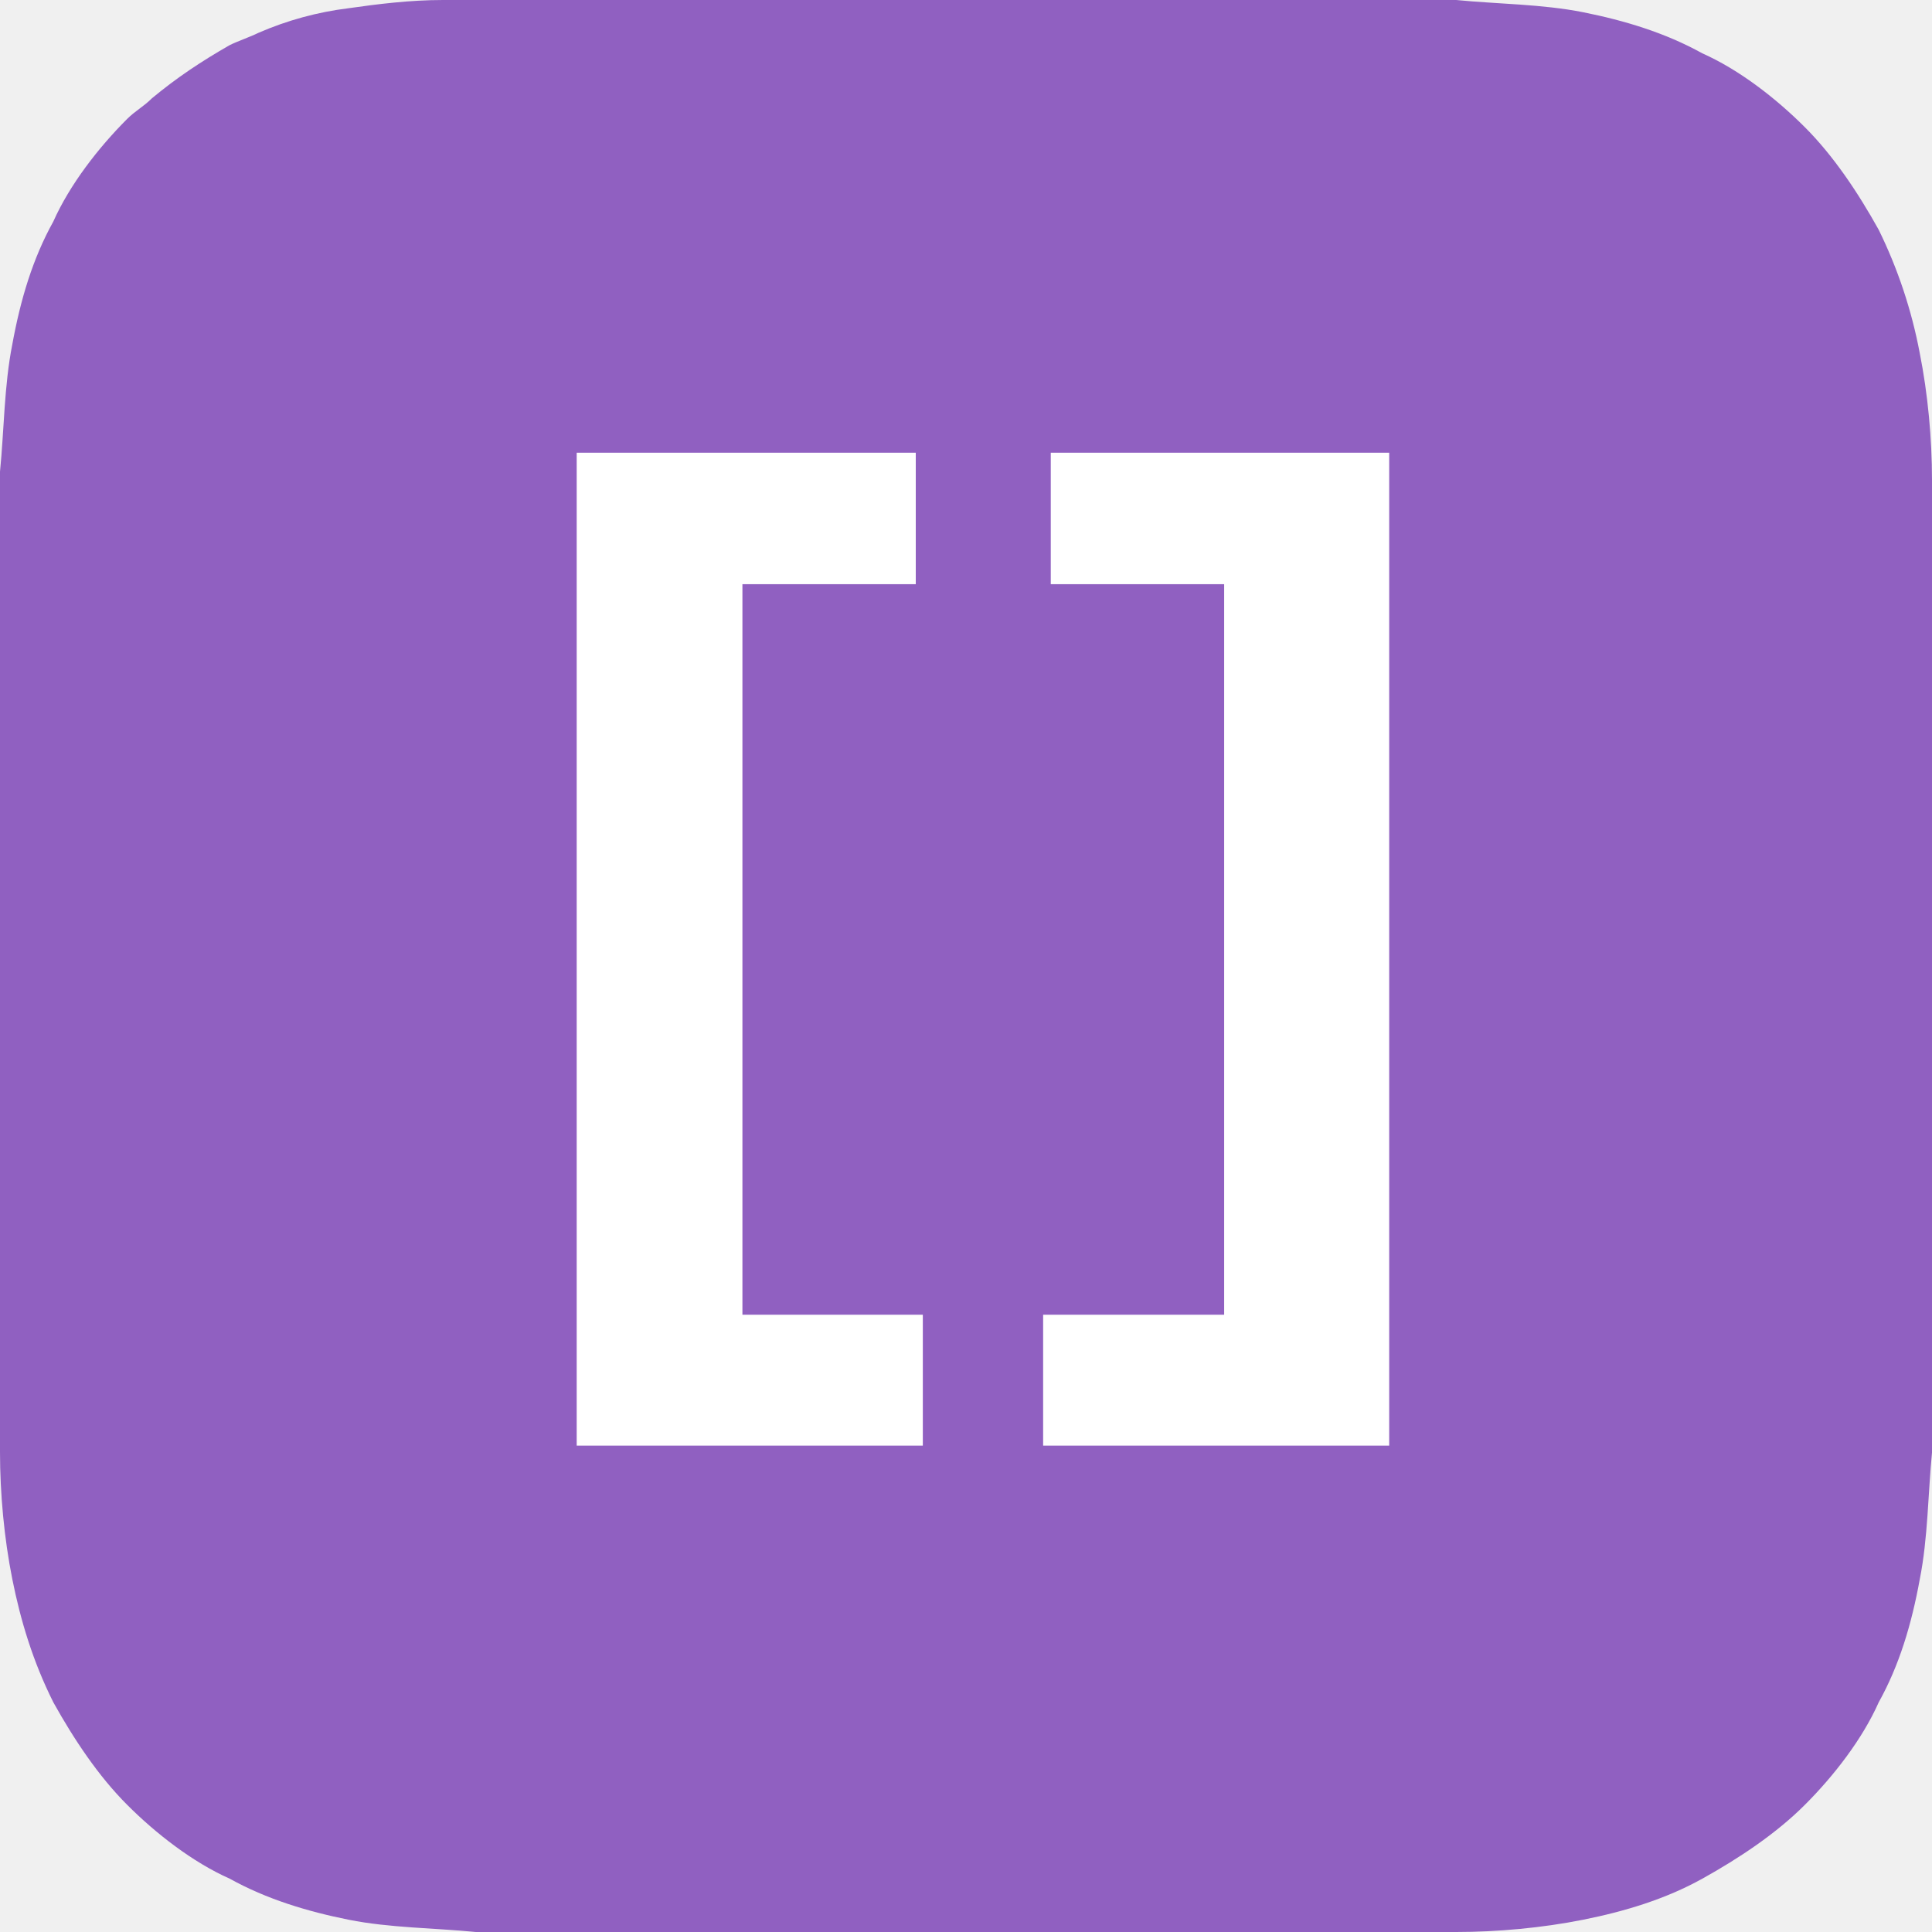
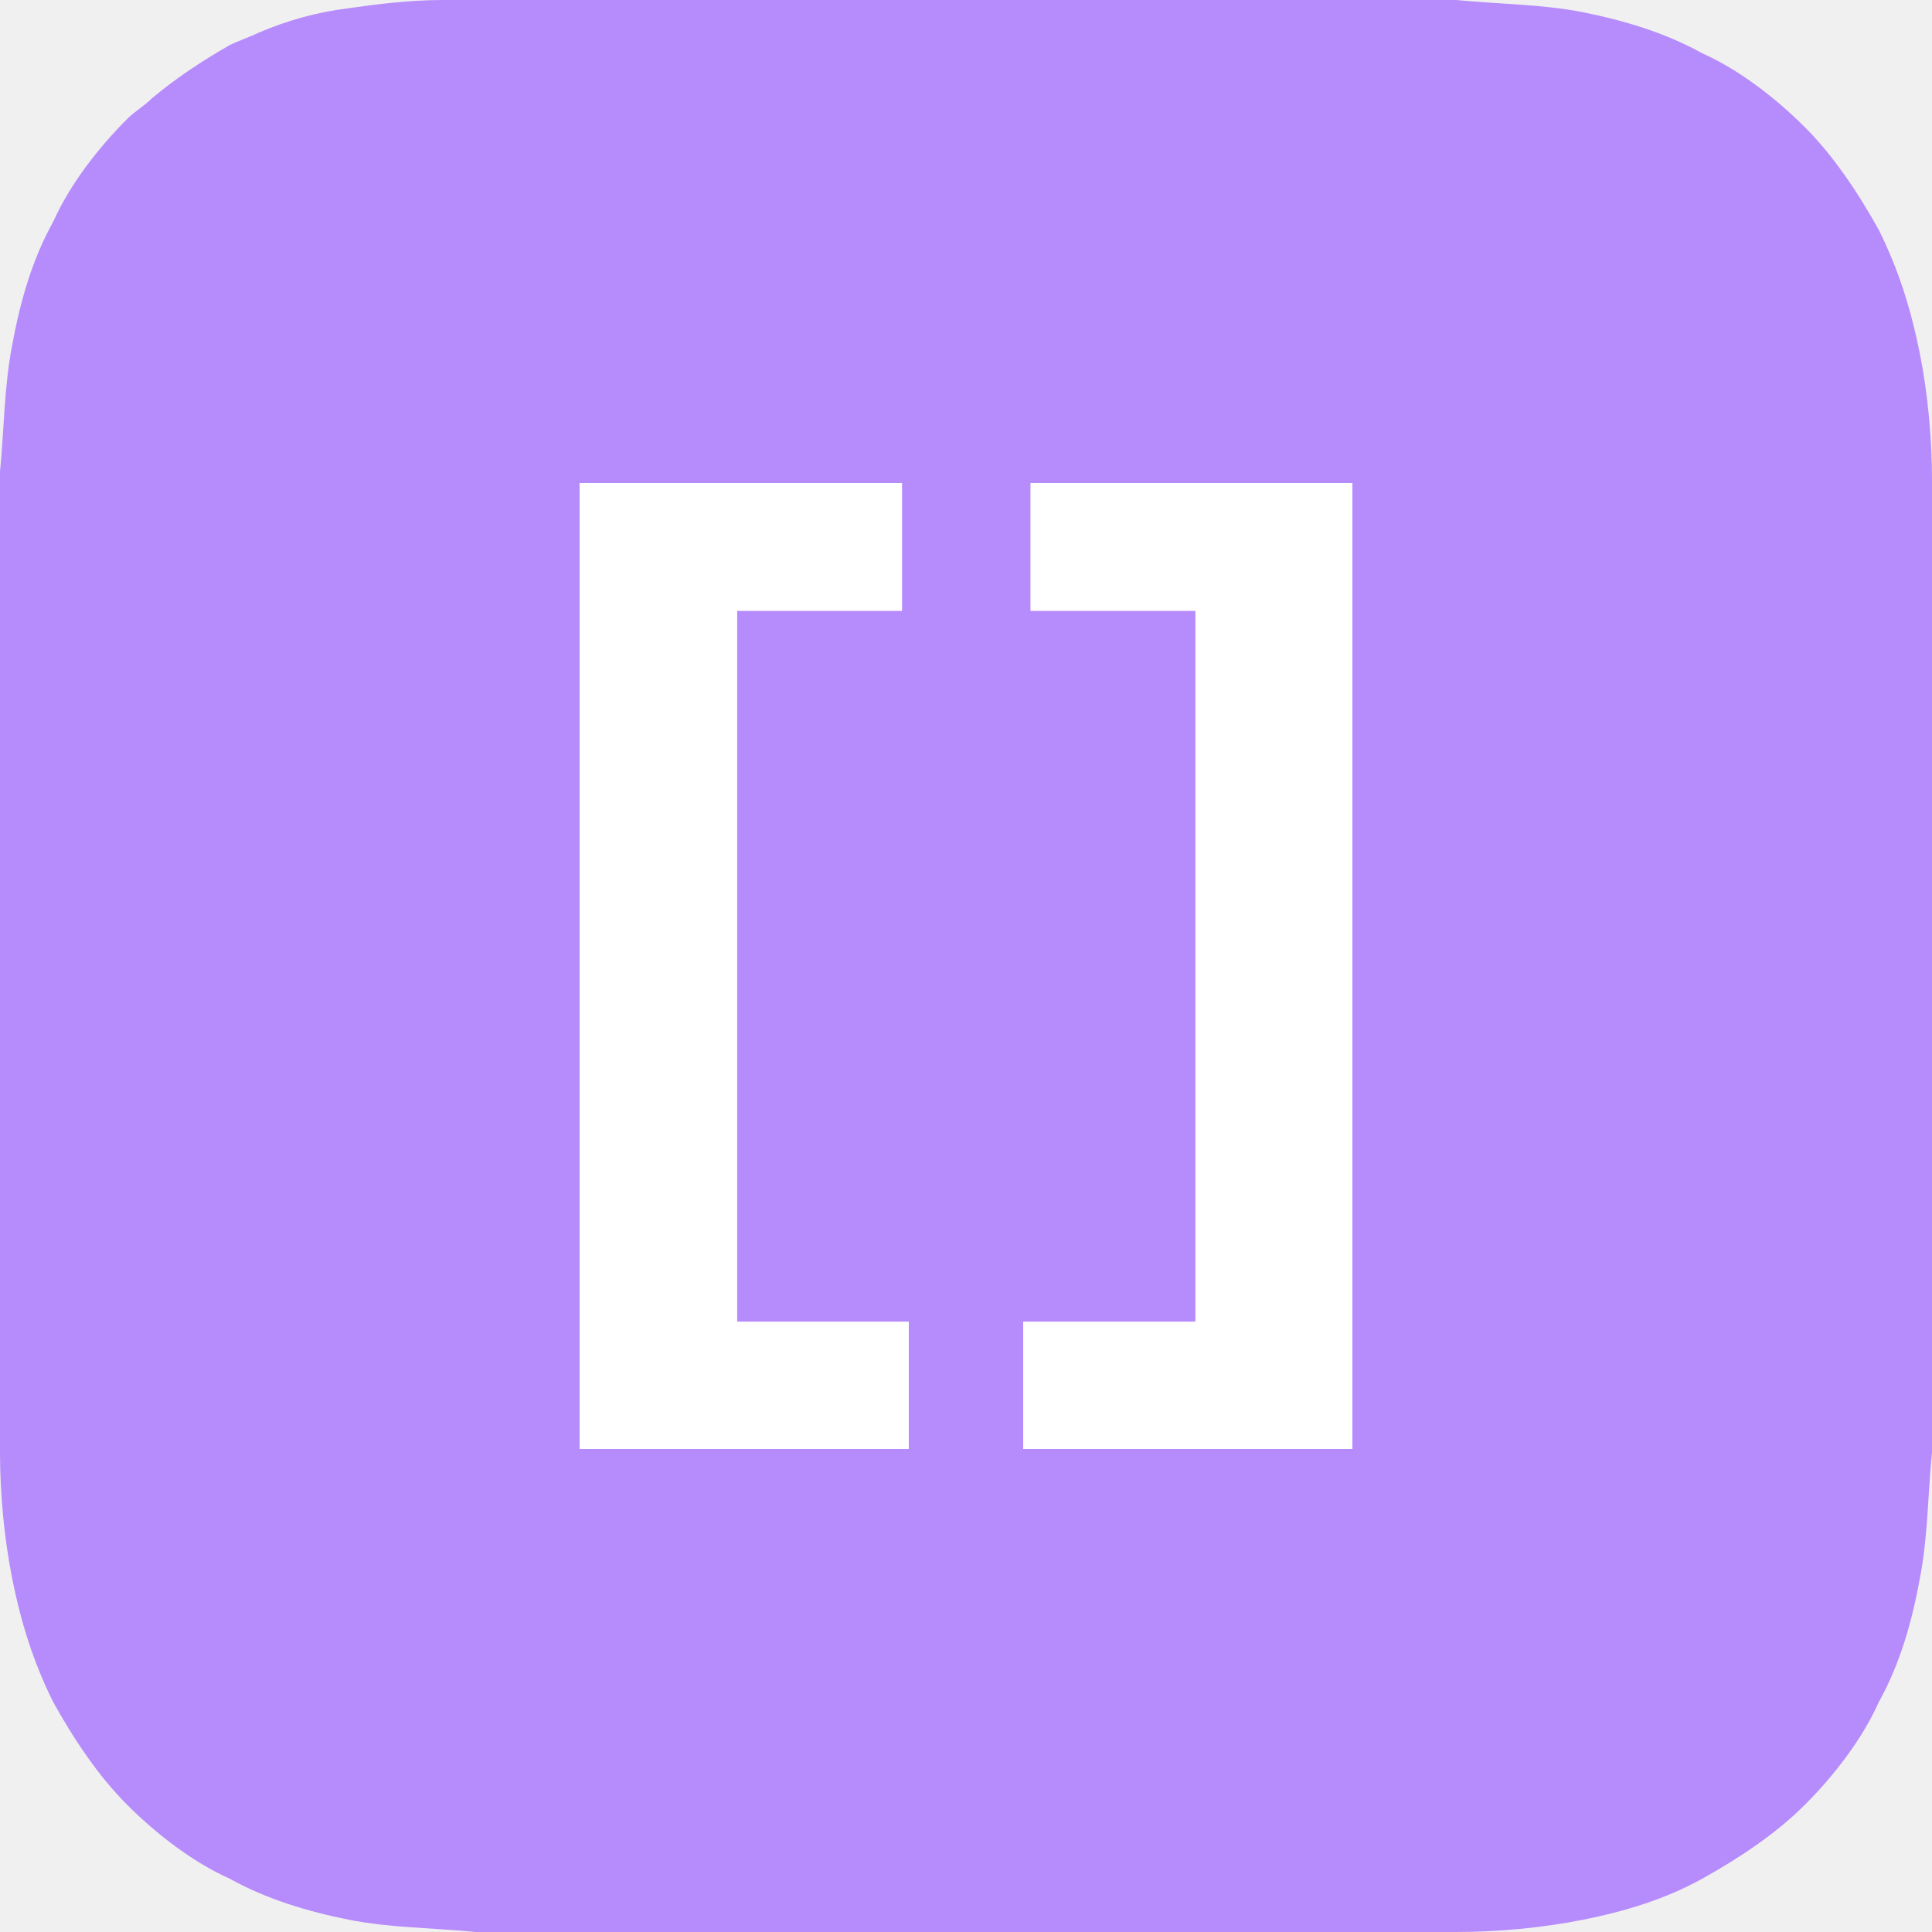
<svg xmlns="http://www.w3.org/2000/svg" width="40" height="40" viewBox="0 0 40 40">
  <g fill="none" fill-rule="evenodd">
-     <path fill="#9060C1" fill-rule="nonzero" d="M40 9.936c0-.849-.085-1.783-.255-2.632a9.987 9.987 0 0 0-.849-2.548c-.425-.764-.934-1.529-1.529-2.123-.594-.595-1.359-1.19-2.123-1.529-.764-.425-1.613-.68-2.463-.85-.849-.17-1.783-.17-2.632-.254H9.172c-.68 0-1.359.085-1.953.17A6.747 6.747 0 0 0 5.35.68c-.17.084-.424.17-.594.254-.595.34-1.104.68-1.614 1.104-.17.17-.34.255-.51.425-.594.594-1.188 1.359-1.528 2.123C.679 5.35.424 6.2.254 7.134.085 7.983.085 8.917 0 9.766v20.298c0 .849.085 1.783.255 2.632.17.85.424 1.699.849 2.548.425.764.934 1.529 1.529 2.123.594.595 1.359 1.19 2.123 1.529.764.425 1.613.68 2.463.85.849.17 1.783.17 2.632.254H30.15c.849 0 1.783-.085 2.632-.255.85-.17 1.699-.424 2.463-.849s1.529-.934 2.123-1.529c.595-.594 1.19-1.359 1.529-2.123.425-.764.68-1.613.85-2.548.17-.849.17-1.783.254-2.632V9.936z" />
-     <path fill="#FFF" d="M11.94 9.373V29.93h7.166v-2.71h-3.735V12.095h3.589V9.373h-7.02zm16.822 0h-7.007v2.722h3.59V27.22h-3.748v2.71h7.165V9.373z" />
+     <path fill="#B68BFC" fill-rule="nonzero" d="M40,9.936 C40,9.087 39.915,8.153 39.745,7.304 C39.575,6.454 39.321,5.605 38.896,4.756 C38.471,3.992 37.962,3.227 37.367,2.633 C36.773,2.038 36.008,1.444 35.244,1.104 C34.48,0.679 33.631,0.425 32.781,0.255 C31.932,0.085 30.998,0.085 30.149,0 L28.96,0 L27.516,0 L16.9,0 L12.484,0 L11.04,0 L9.851,0 L9.172,0 C8.493,0 7.813,0.085 7.219,0.17 C6.539,0.255 5.945,0.425 5.35,0.679 C5.18,0.764 4.926,0.849 4.756,0.934 C4.161,1.274 3.652,1.614 3.142,2.038 C2.972,2.208 2.803,2.293 2.633,2.463 C2.038,3.057 1.444,3.822 1.104,4.586 C0.679,5.35 0.425,6.2 0.255,7.134 C0.085,7.983 0.085,8.917 0,9.766 L0,10.955 L0,12.399 L0,18.938 L0,27.431 L0,28.875 L0,30.064 C0,30.913 0.085,31.847 0.255,32.696 C0.425,33.546 0.679,34.395 1.104,35.244 C1.529,36.008 2.038,36.773 2.633,37.367 C3.227,37.962 3.992,38.556 4.756,38.896 C5.52,39.321 6.369,39.575 7.219,39.745 C8.068,39.915 9.002,39.915 9.851,40 L11.04,40 L12.484,40 L27.516,40 L28.96,40 L30.149,40 C30.998,40 31.932,39.915 32.781,39.745 C33.631,39.575 34.48,39.321 35.244,38.896 C36.008,38.471 36.773,37.962 37.367,37.367 C37.962,36.773 38.556,36.008 38.896,35.244 C39.321,34.48 39.575,33.631 39.745,32.696 C39.915,31.847 39.915,30.913 40,30.064 L40,28.875 L40,27.431 L40,12.399 L40,11.125 L40,9.936 L40,9.936 Z" />
+     <path fill="#FFF" d="M12,10 L12,30 L18.816,30 L18.816,27.363 L15.263,27.363 L15.263,12.648 L18.676,12.648 L18.676,10 L12,10 Z M28,10 L21.335,10 L21.335,12.648 L24.749,12.648 L24.749,27.363 L21.184,27.363 L21.184,30 L28,30 L28,10 Z" />
  </g>
</svg>
